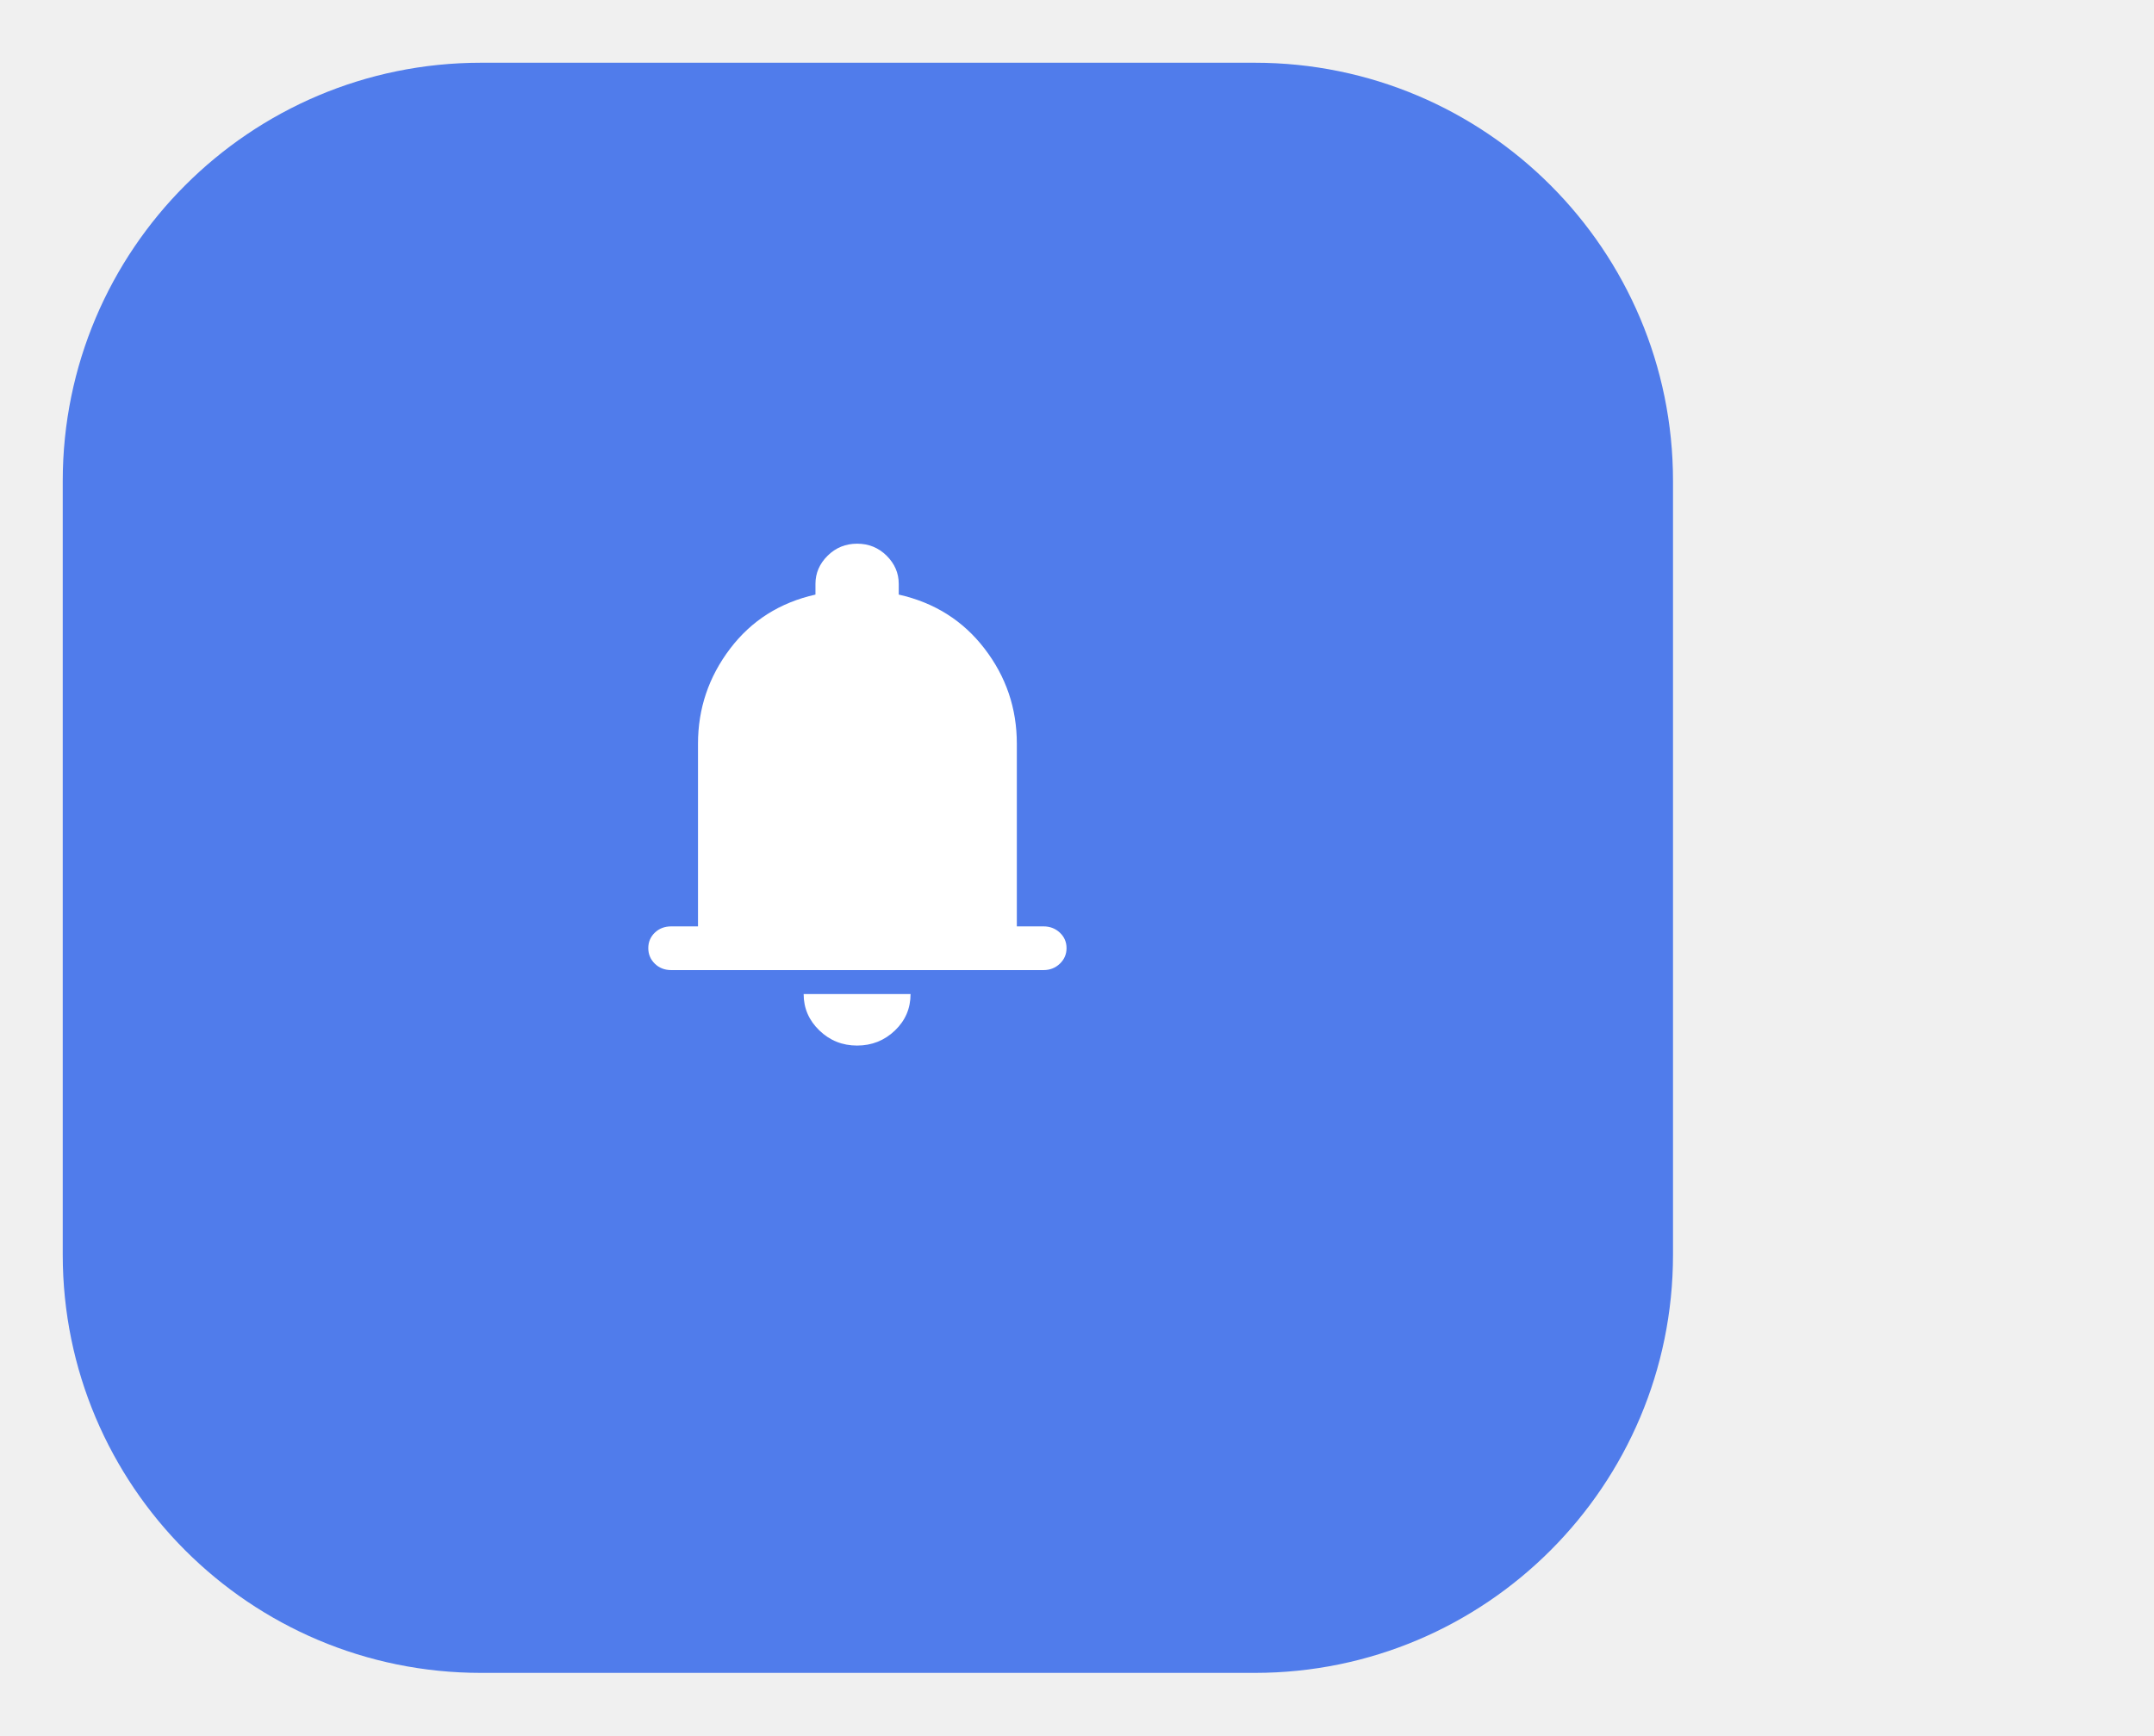
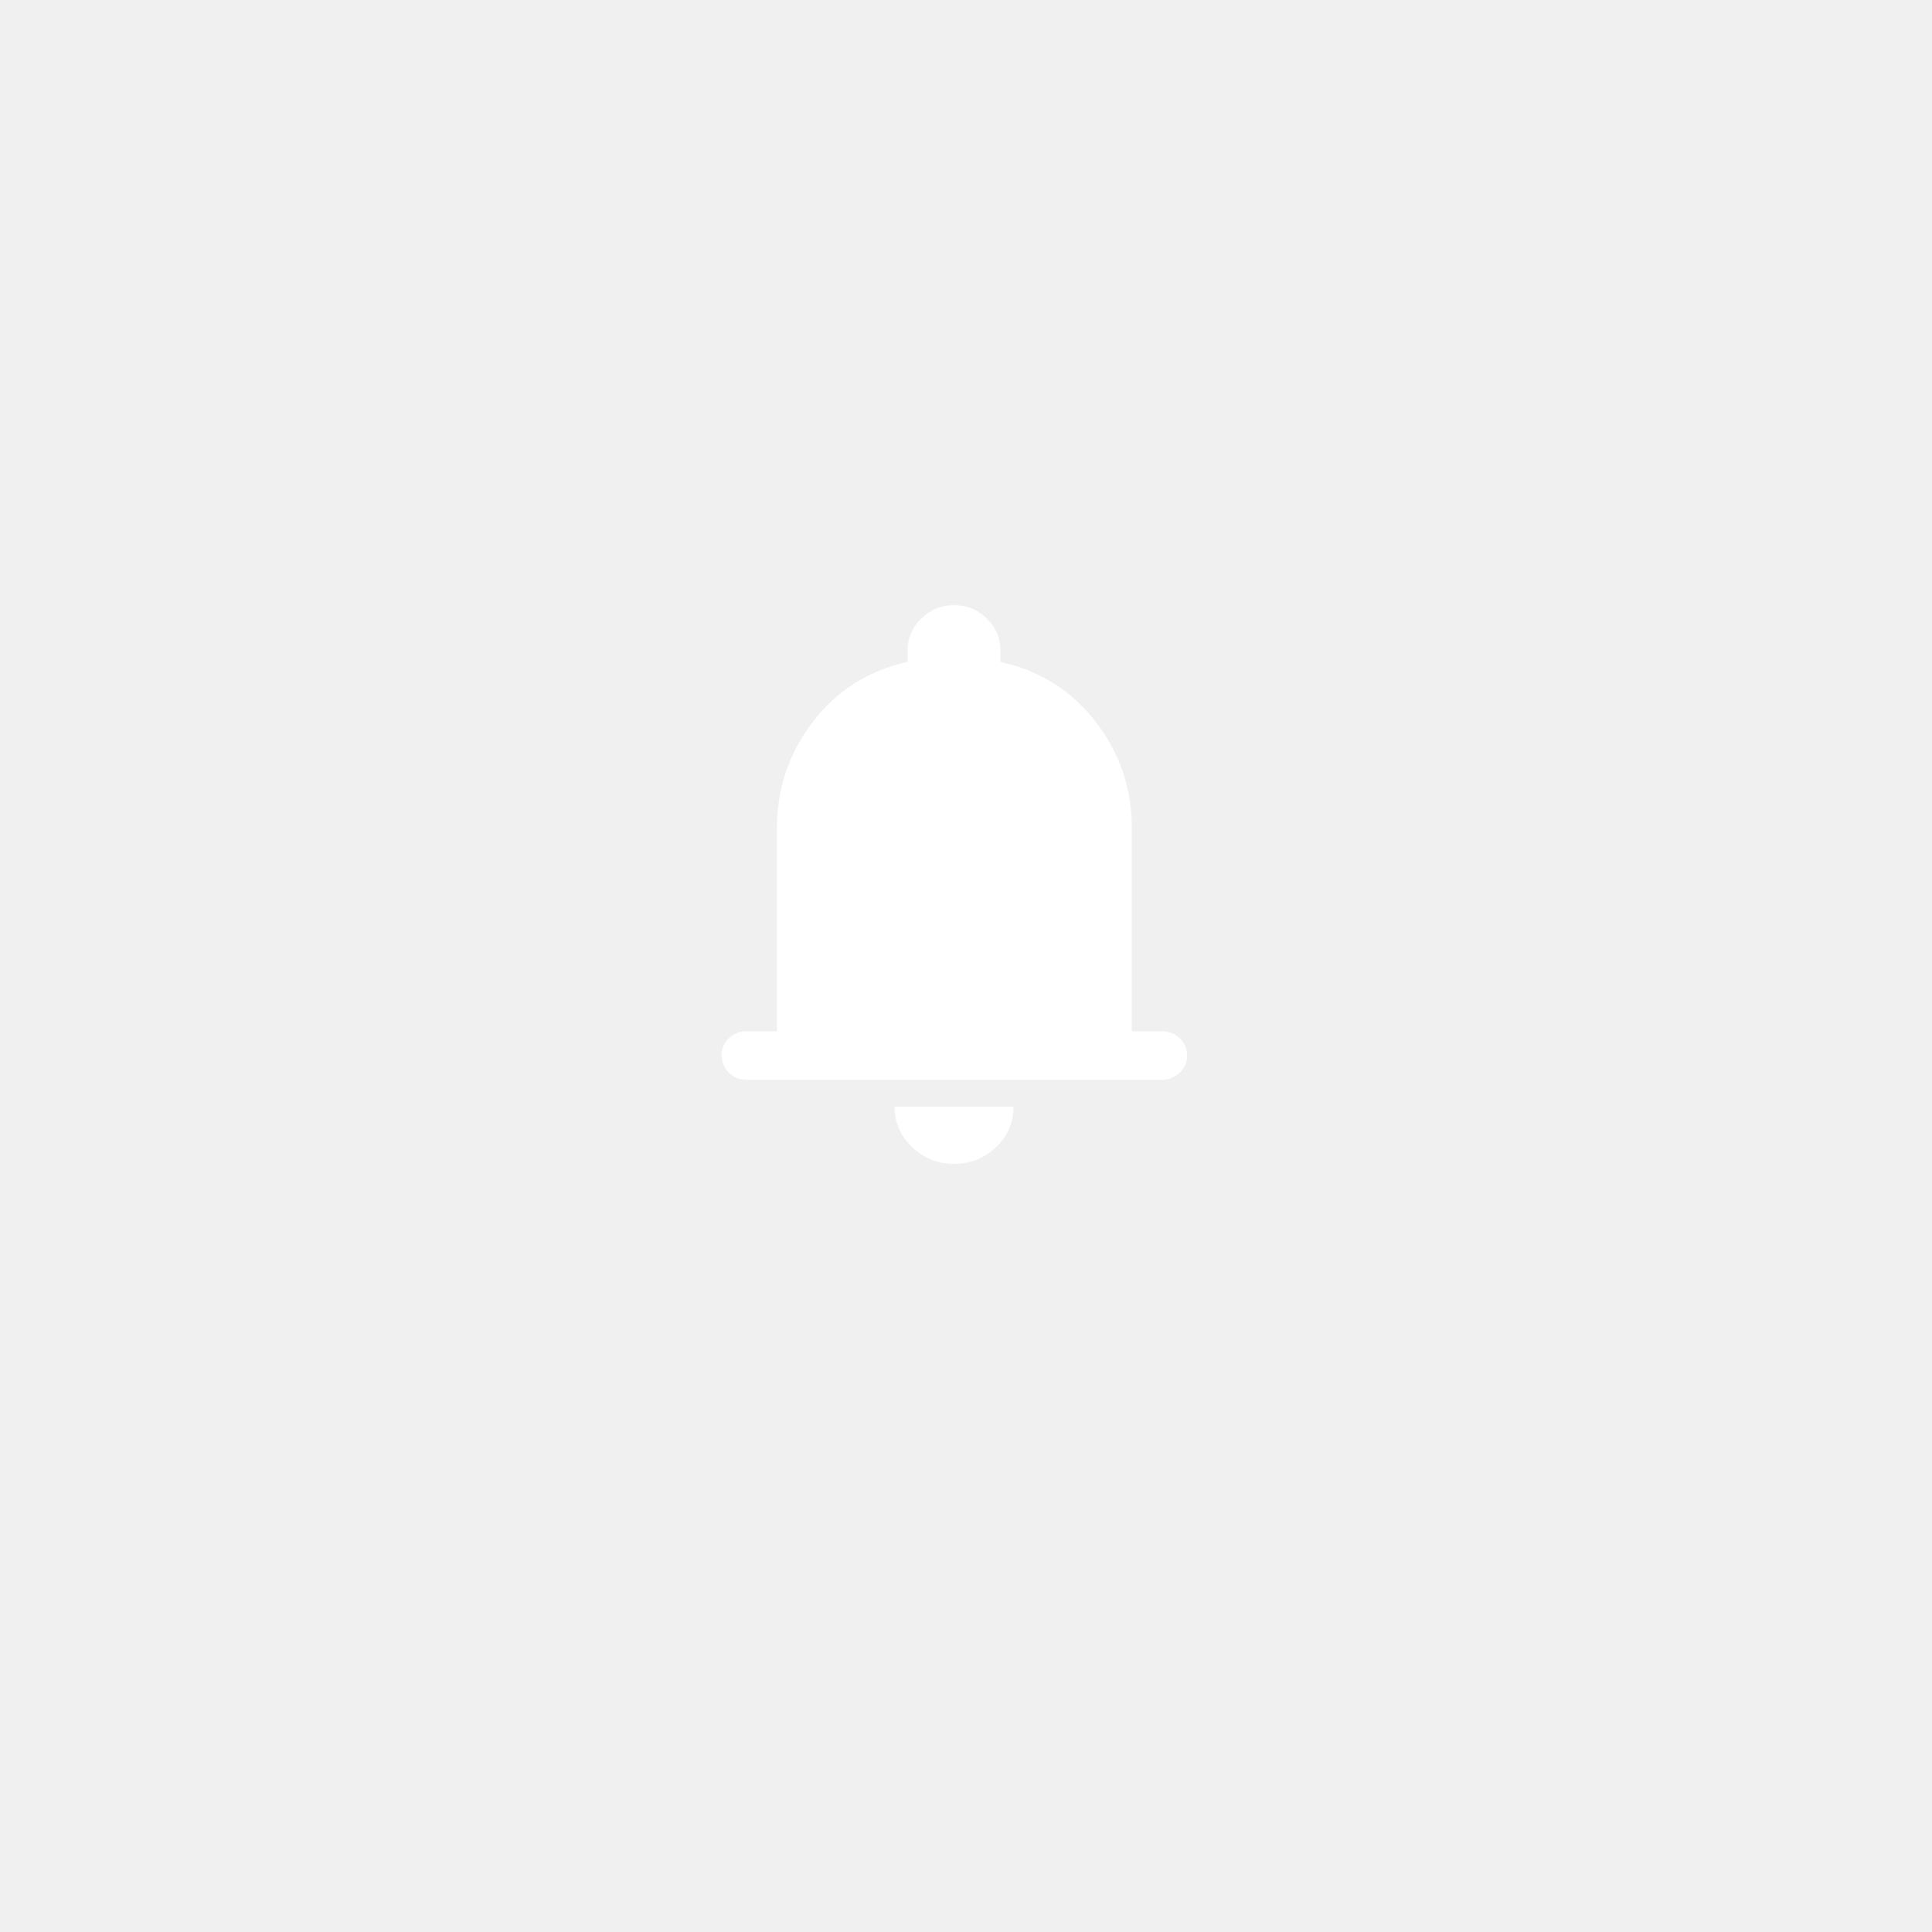
- <svg xmlns="http://www.w3.org/2000/svg" width="103" height="83" viewBox="0 0 103 83" fill="none">
-   <g id="Frame 10">
-     <rect x="3" y="3" width="77" height="77" rx="20" fill="#507CEB" />
-     <path id="Vector" d="M32.1 46.391C31.783 46.391 31.52 46.289 31.312 46.085C31.104 45.881 31 45.633 31 45.341C31 45.048 31.104 44.802 31.312 44.601C31.52 44.401 31.783 44.301 32.1 44.301H33.377V35.566C33.377 33.885 33.888 32.372 34.908 31.026C35.928 29.68 37.29 28.816 38.994 28.434V27.919C38.994 27.407 39.188 26.959 39.575 26.575C39.963 26.192 40.433 26 40.987 26C41.541 26 42.01 26.192 42.397 26.575C42.783 26.959 42.976 27.407 42.976 27.919V28.434C44.68 28.816 46.047 29.677 47.077 31.016C48.108 32.356 48.623 33.872 48.623 35.566V44.301H49.9C50.206 44.301 50.466 44.401 50.68 44.601C50.893 44.802 51 45.048 51 45.341C51 45.633 50.893 45.881 50.68 46.085C50.466 46.289 50.206 46.391 49.9 46.391H32.1ZM40.984 50C40.281 50 39.679 49.759 39.179 49.276C38.679 48.794 38.429 48.214 38.429 47.537H43.541C43.541 48.224 43.291 48.807 42.79 49.284C42.289 49.761 41.687 50 40.984 50Z" fill="white" />
-   </g>
+ <svg xmlns="http://www.w3.org/2000/svg" viewBox="0 0 83 83" fill="none">
+   <path id="Vector" d="M32.1 46.391C31.783 46.391 31.52 46.289 31.312 46.085C31.104 45.881 31 45.633 31 45.341C31 45.048 31.104 44.802 31.312 44.601C31.52 44.401 31.783 44.301 32.1 44.301H33.377V35.566C33.377 33.885 33.888 32.372 34.908 31.026C35.928 29.68 37.29 28.816 38.994 28.434V27.919C38.994 27.407 39.188 26.959 39.575 26.575C39.963 26.192 40.433 26 40.987 26C41.541 26 42.01 26.192 42.397 26.575C42.783 26.959 42.976 27.407 42.976 27.919V28.434C44.68 28.816 46.047 29.677 47.077 31.016C48.108 32.356 48.623 33.872 48.623 35.566V44.301H49.9C50.206 44.301 50.466 44.401 50.68 44.601C50.893 44.802 51 45.048 51 45.341C51 45.633 50.893 45.881 50.68 46.085C50.466 46.289 50.206 46.391 49.9 46.391H32.1ZM40.984 50C40.281 50 39.679 49.759 39.179 49.276C38.679 48.794 38.429 48.214 38.429 47.537H43.541C43.541 48.224 43.291 48.807 42.79 49.284C42.289 49.761 41.687 50 40.984 50Z" fill="white" />
</svg>
